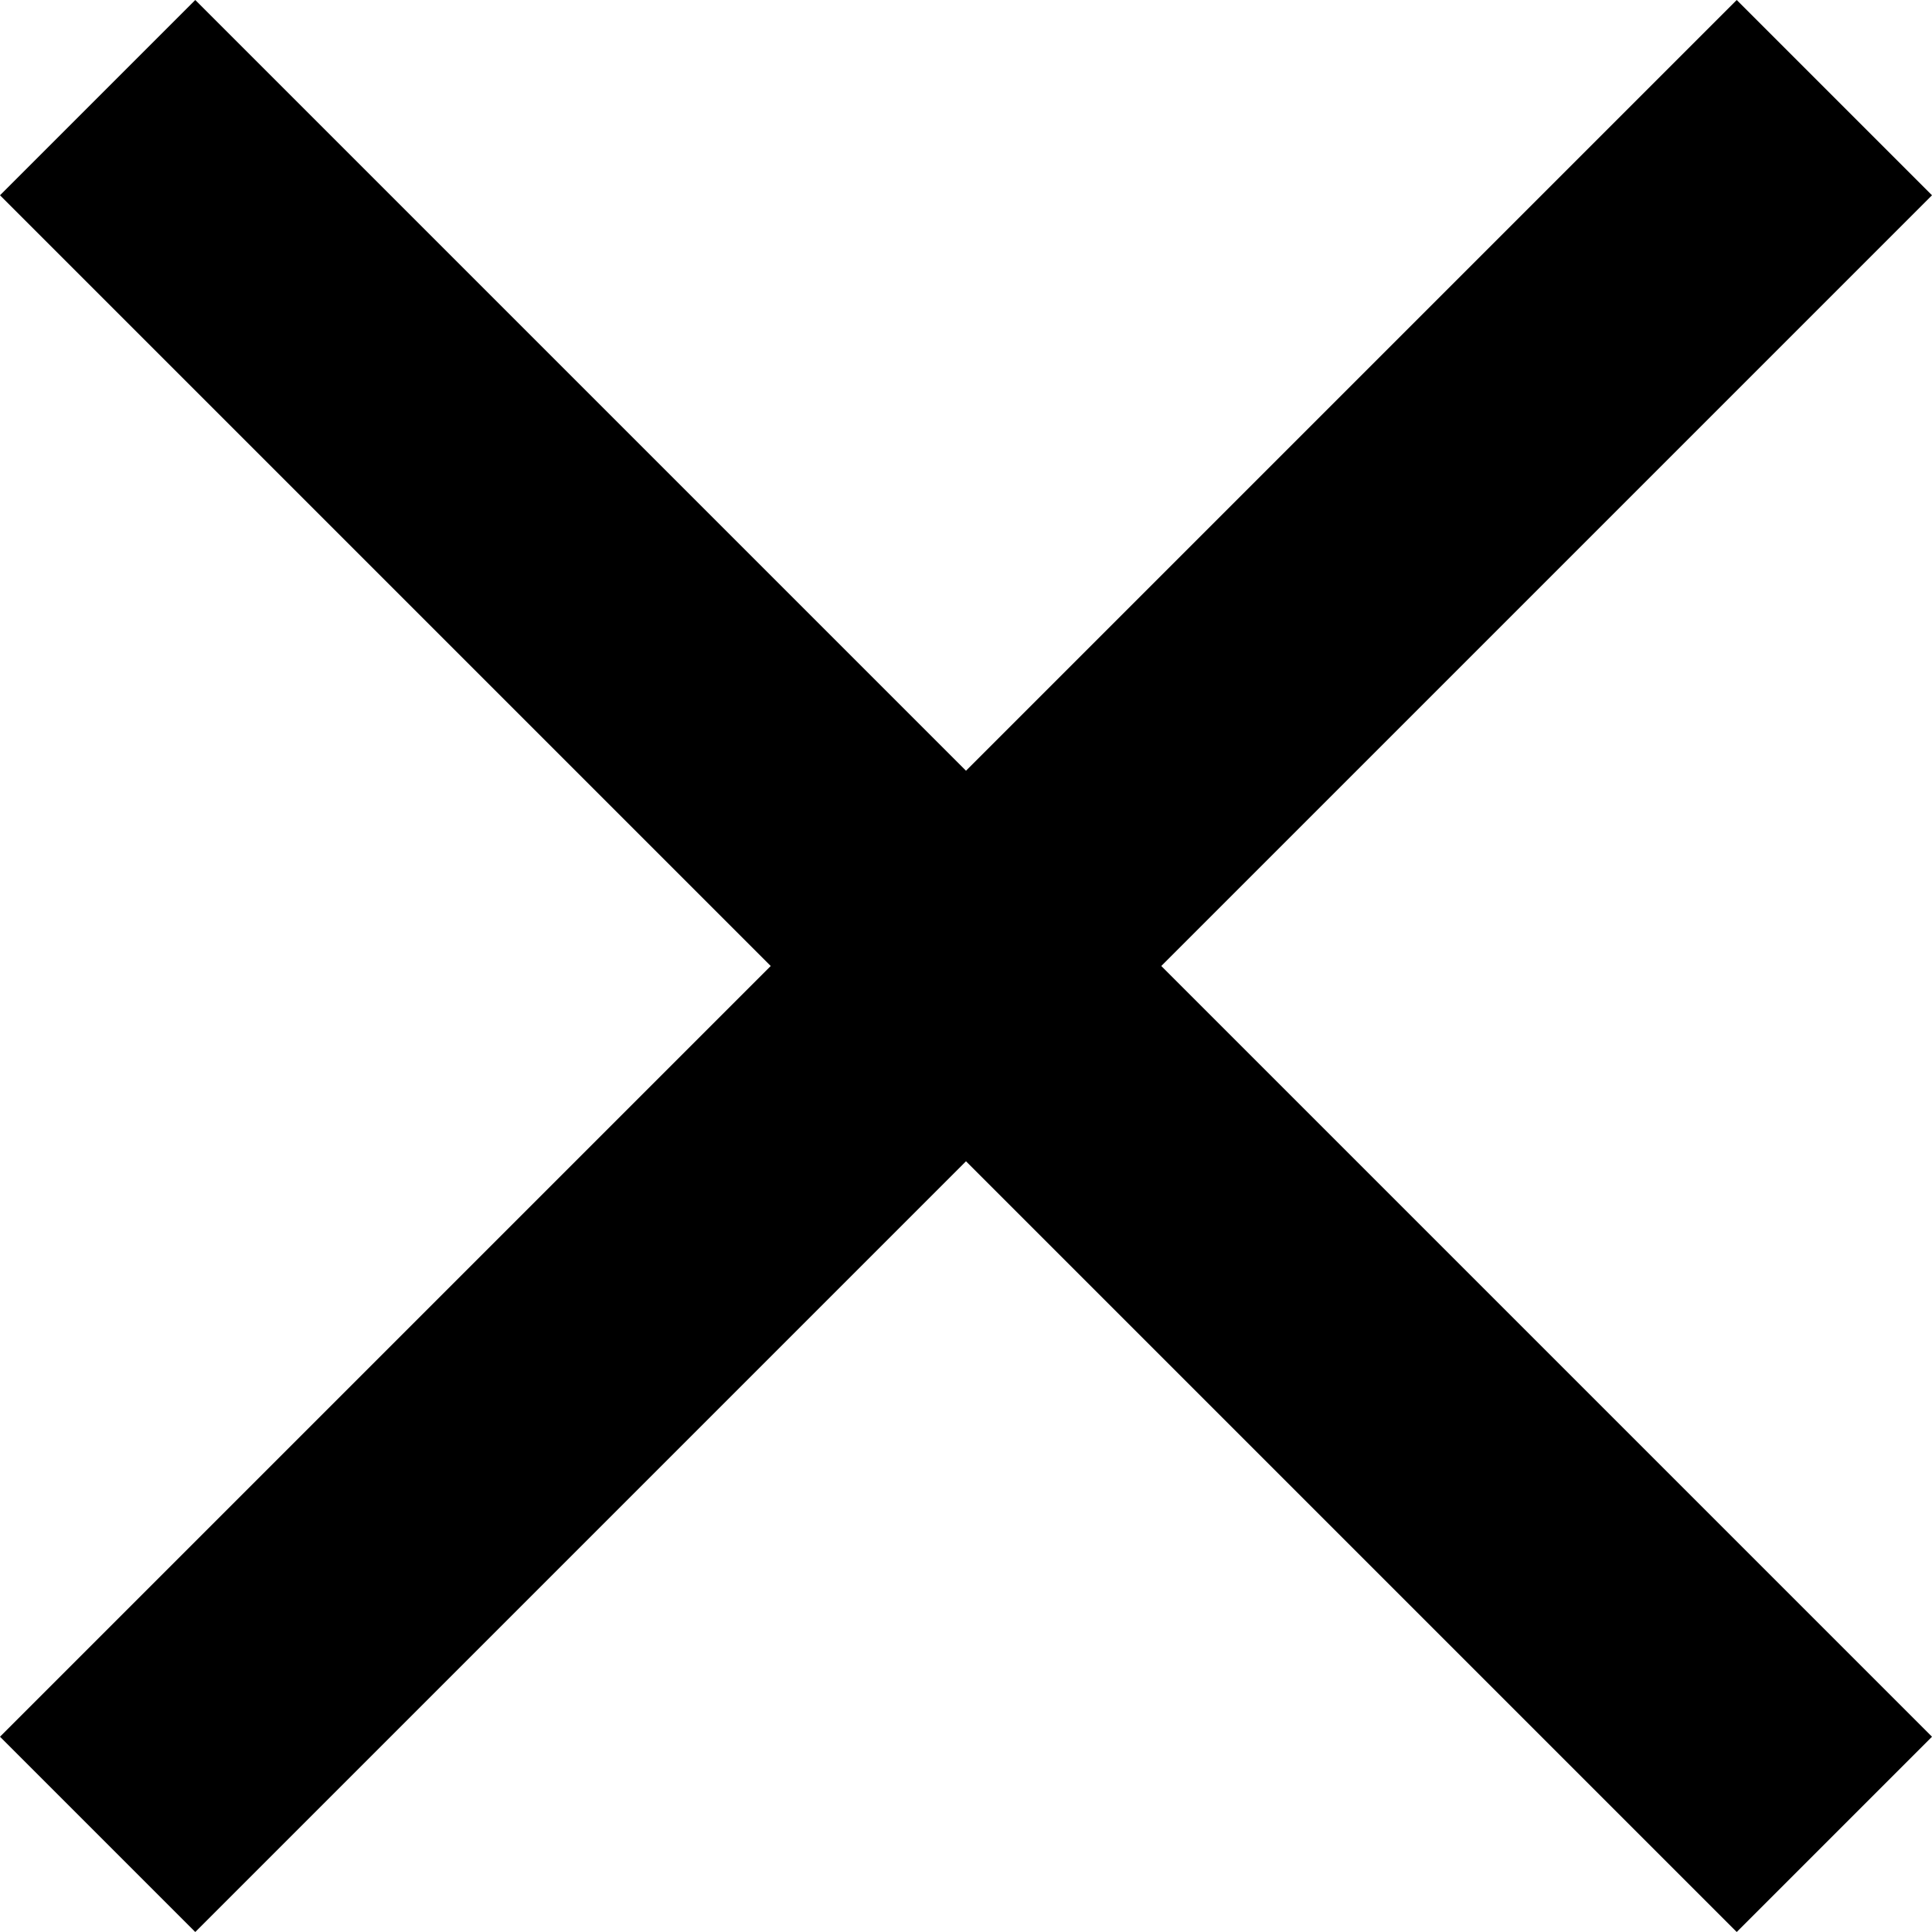
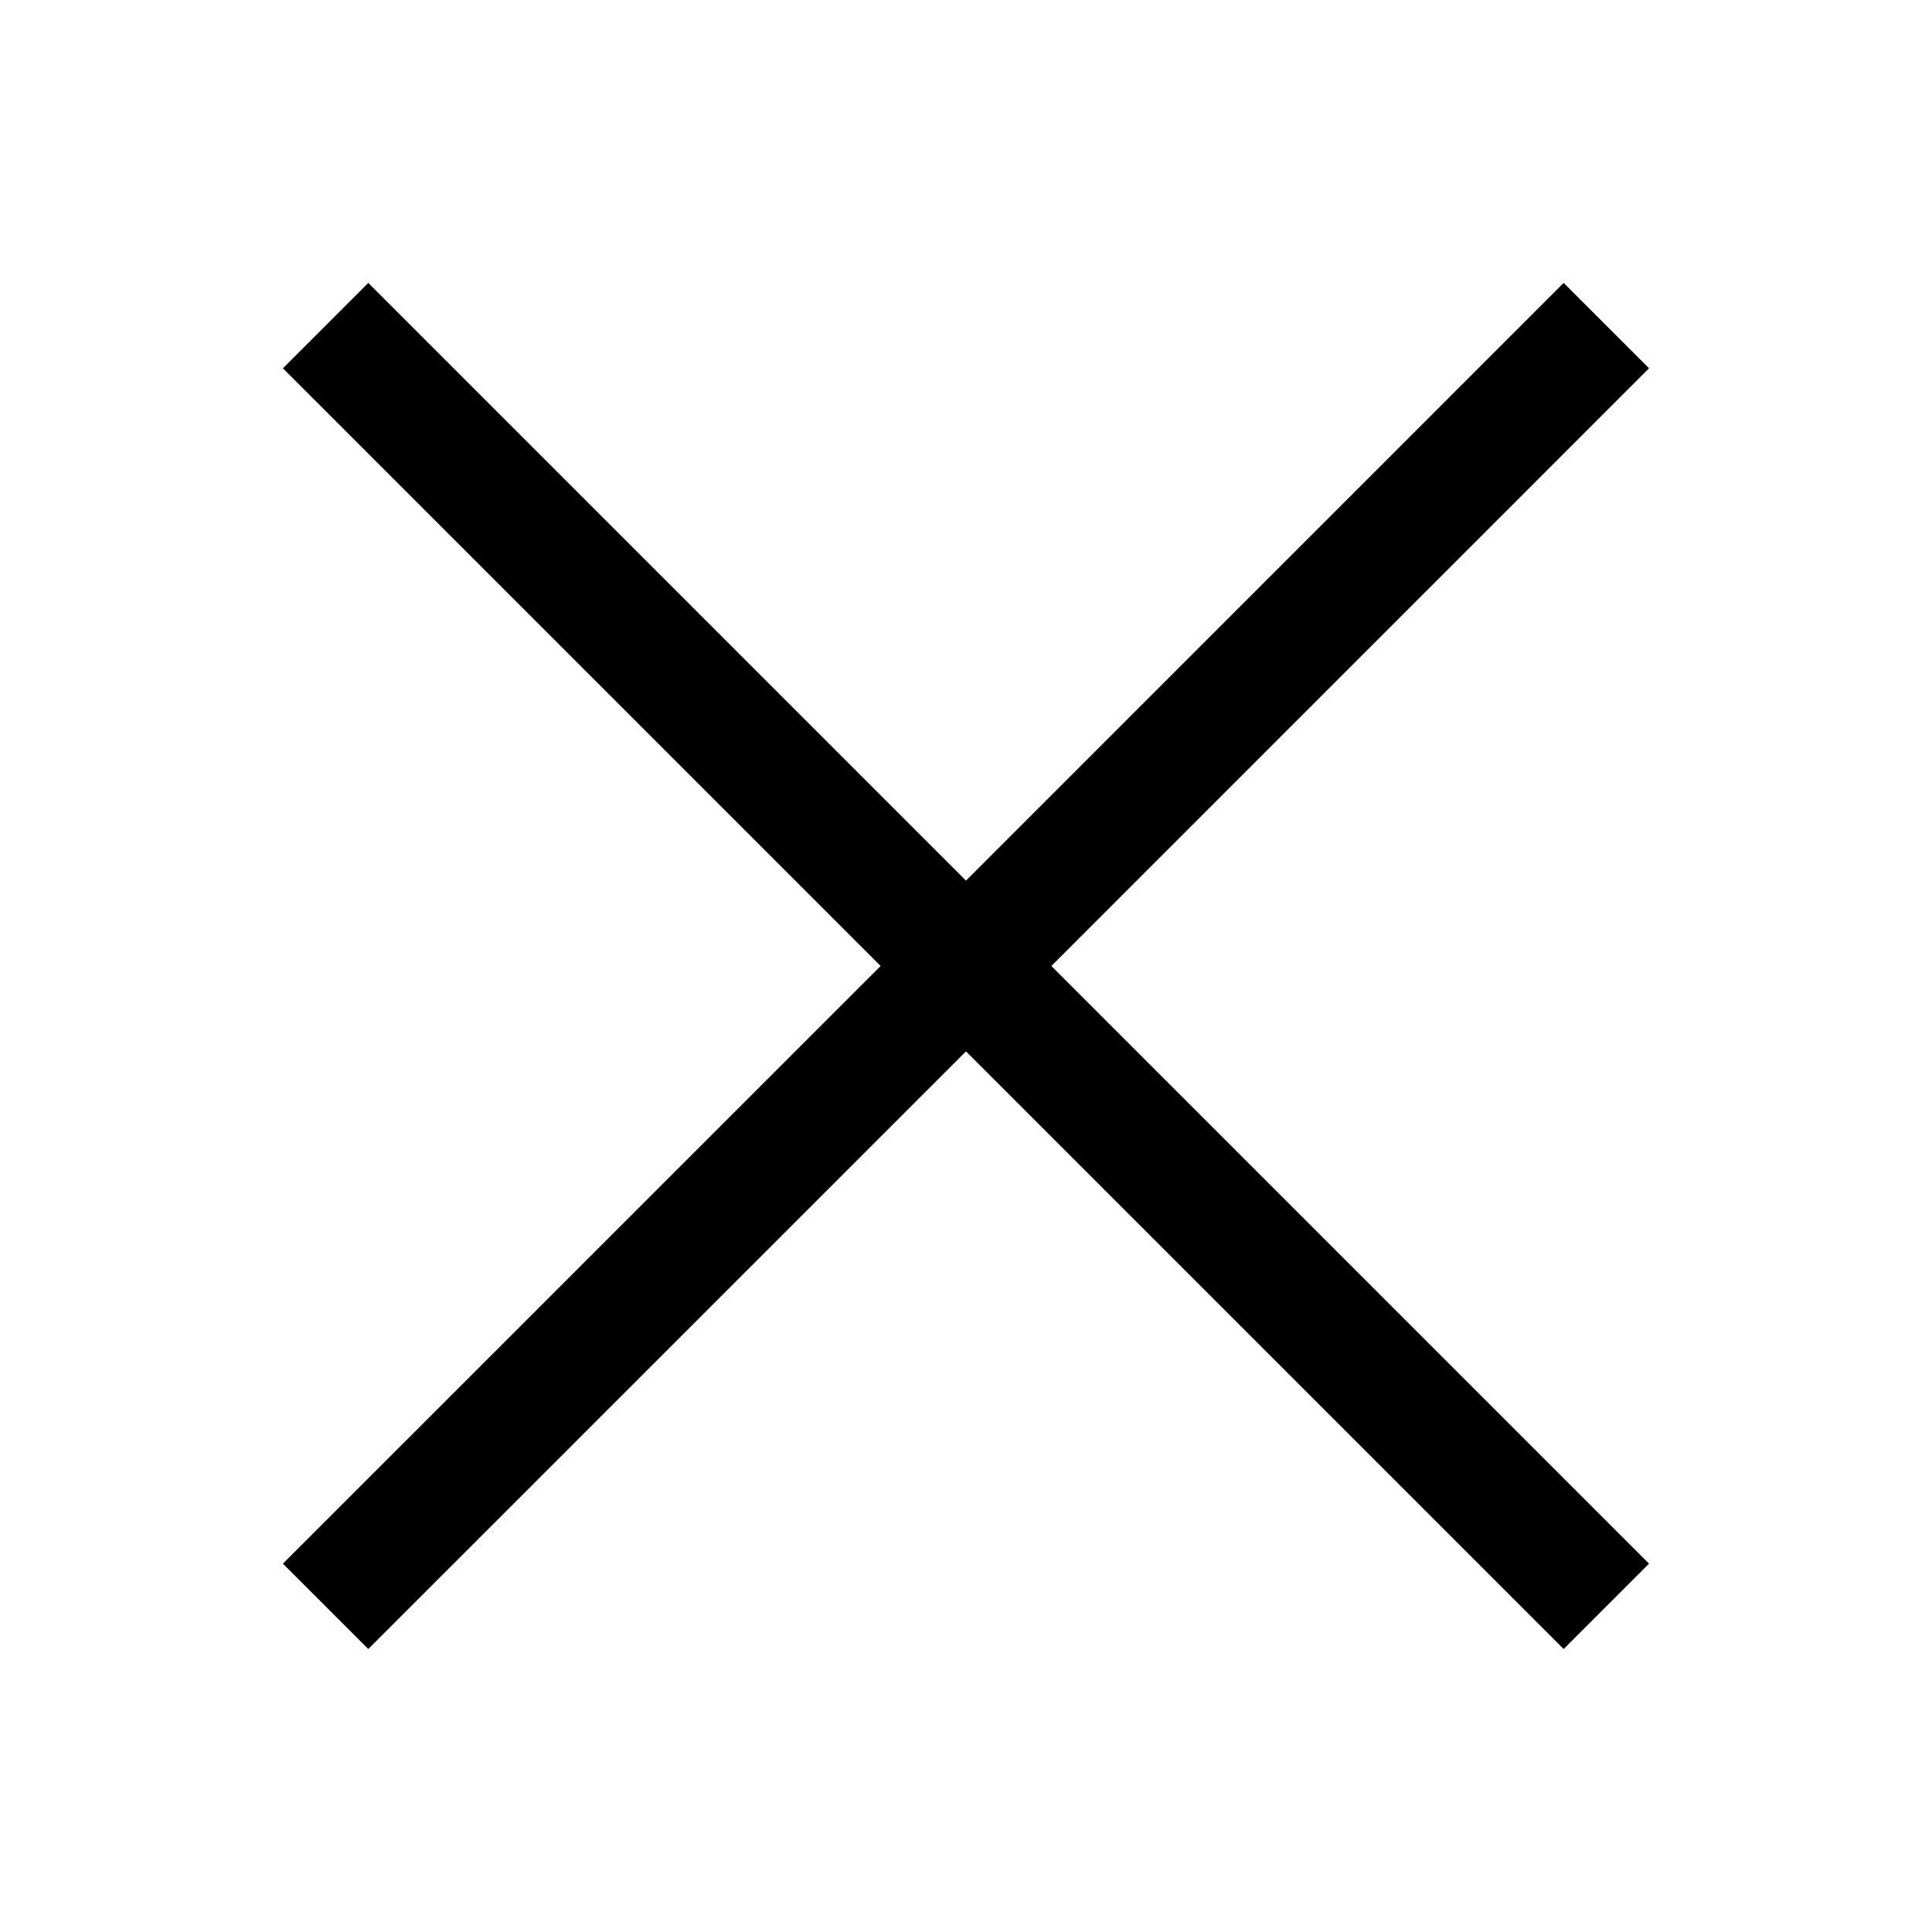
- <svg xmlns="http://www.w3.org/2000/svg" viewBox="0 0 298.667 298.667" style="enable-background:new 0 0 298.667 298.667" xml:space="preserve">
-   <path d="M298.667 30.187 268.48 0 149.333 119.147 30.187 0 0 30.187l119.147 119.146L0 268.48l30.187 30.187L149.333 179.52 268.48 298.667l30.187-30.187L179.52 149.333z" />
+ <svg xmlns="http://www.w3.org/2000/svg" height="512" viewBox="0 0 32 32" width="512">
+   <g id="cancel,-close,-delete,-erase" fill="none" fill-rule="evenodd">
+     <path id="Path" d="m25.899 4.686 1.414 1.414-9.899 9.9 9.899 9.899-1.414 1.414-9.899-9.899-9.9 9.899-1.414-1.414 9.9-9.899-9.9-9.9 1.414-1.414 9.9 9.9z" fill="rgb(0,0,0)" fill-rule="nonzero" />
+   </g>
</svg>
